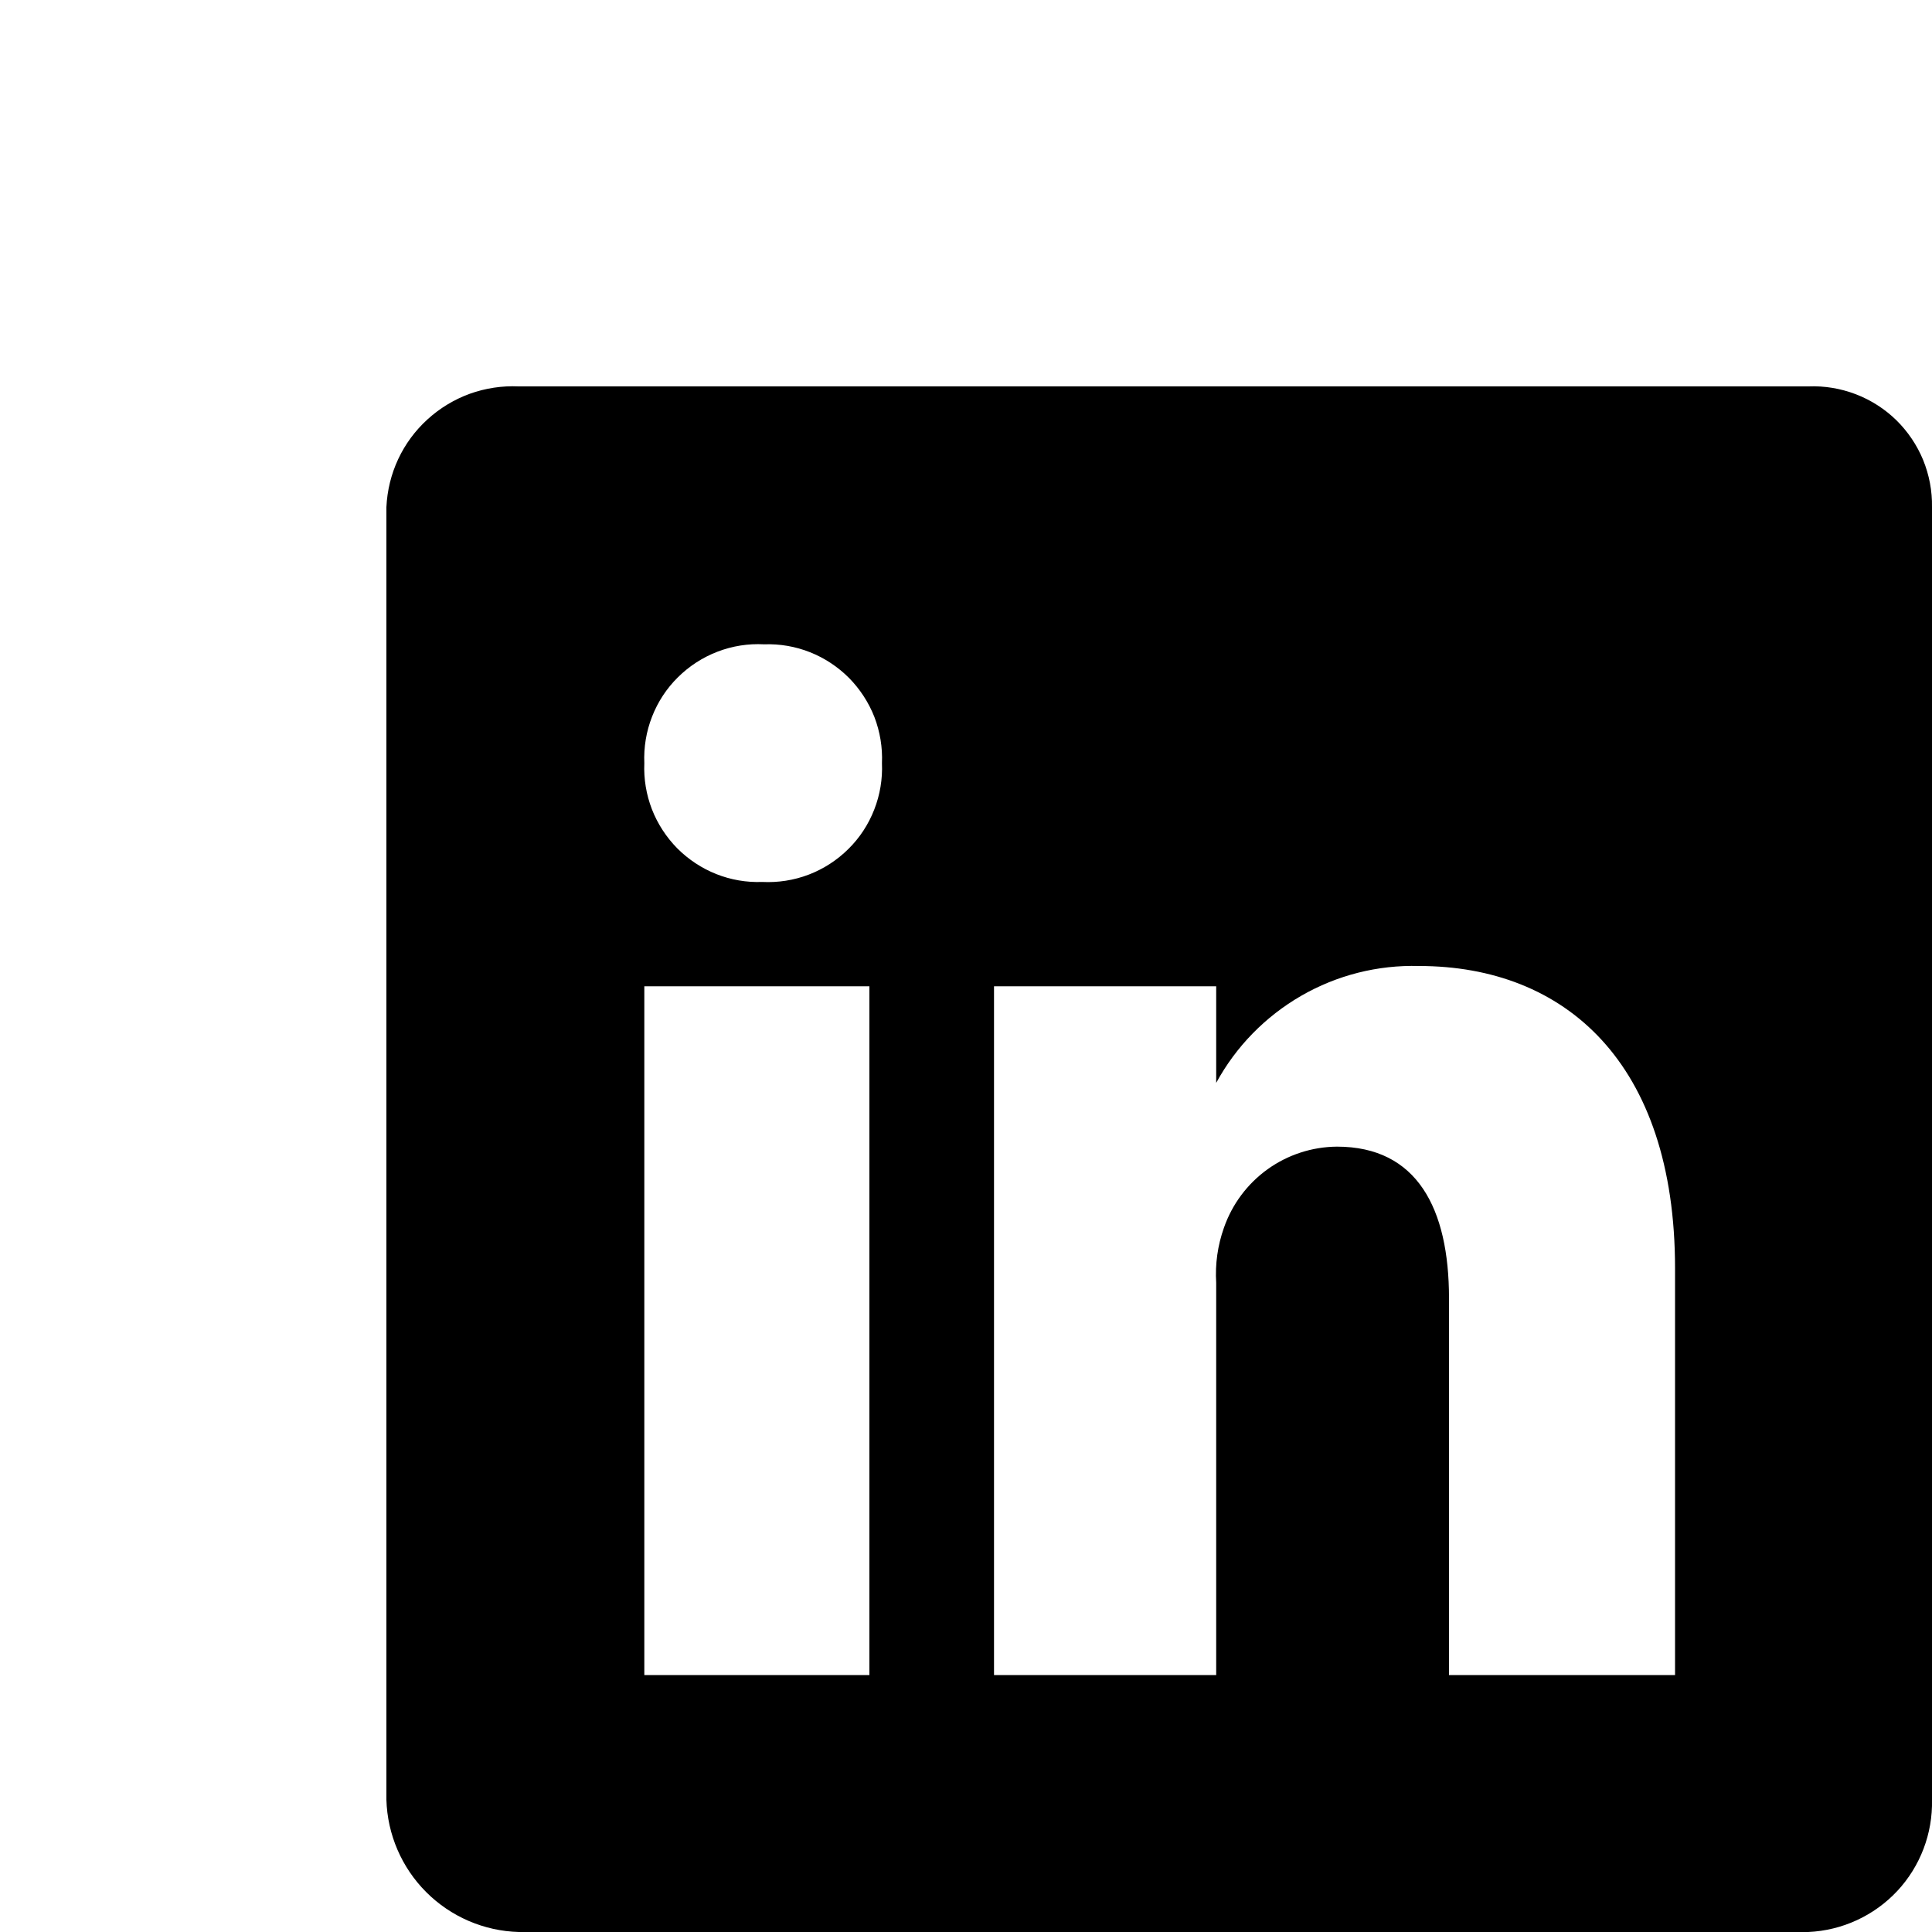
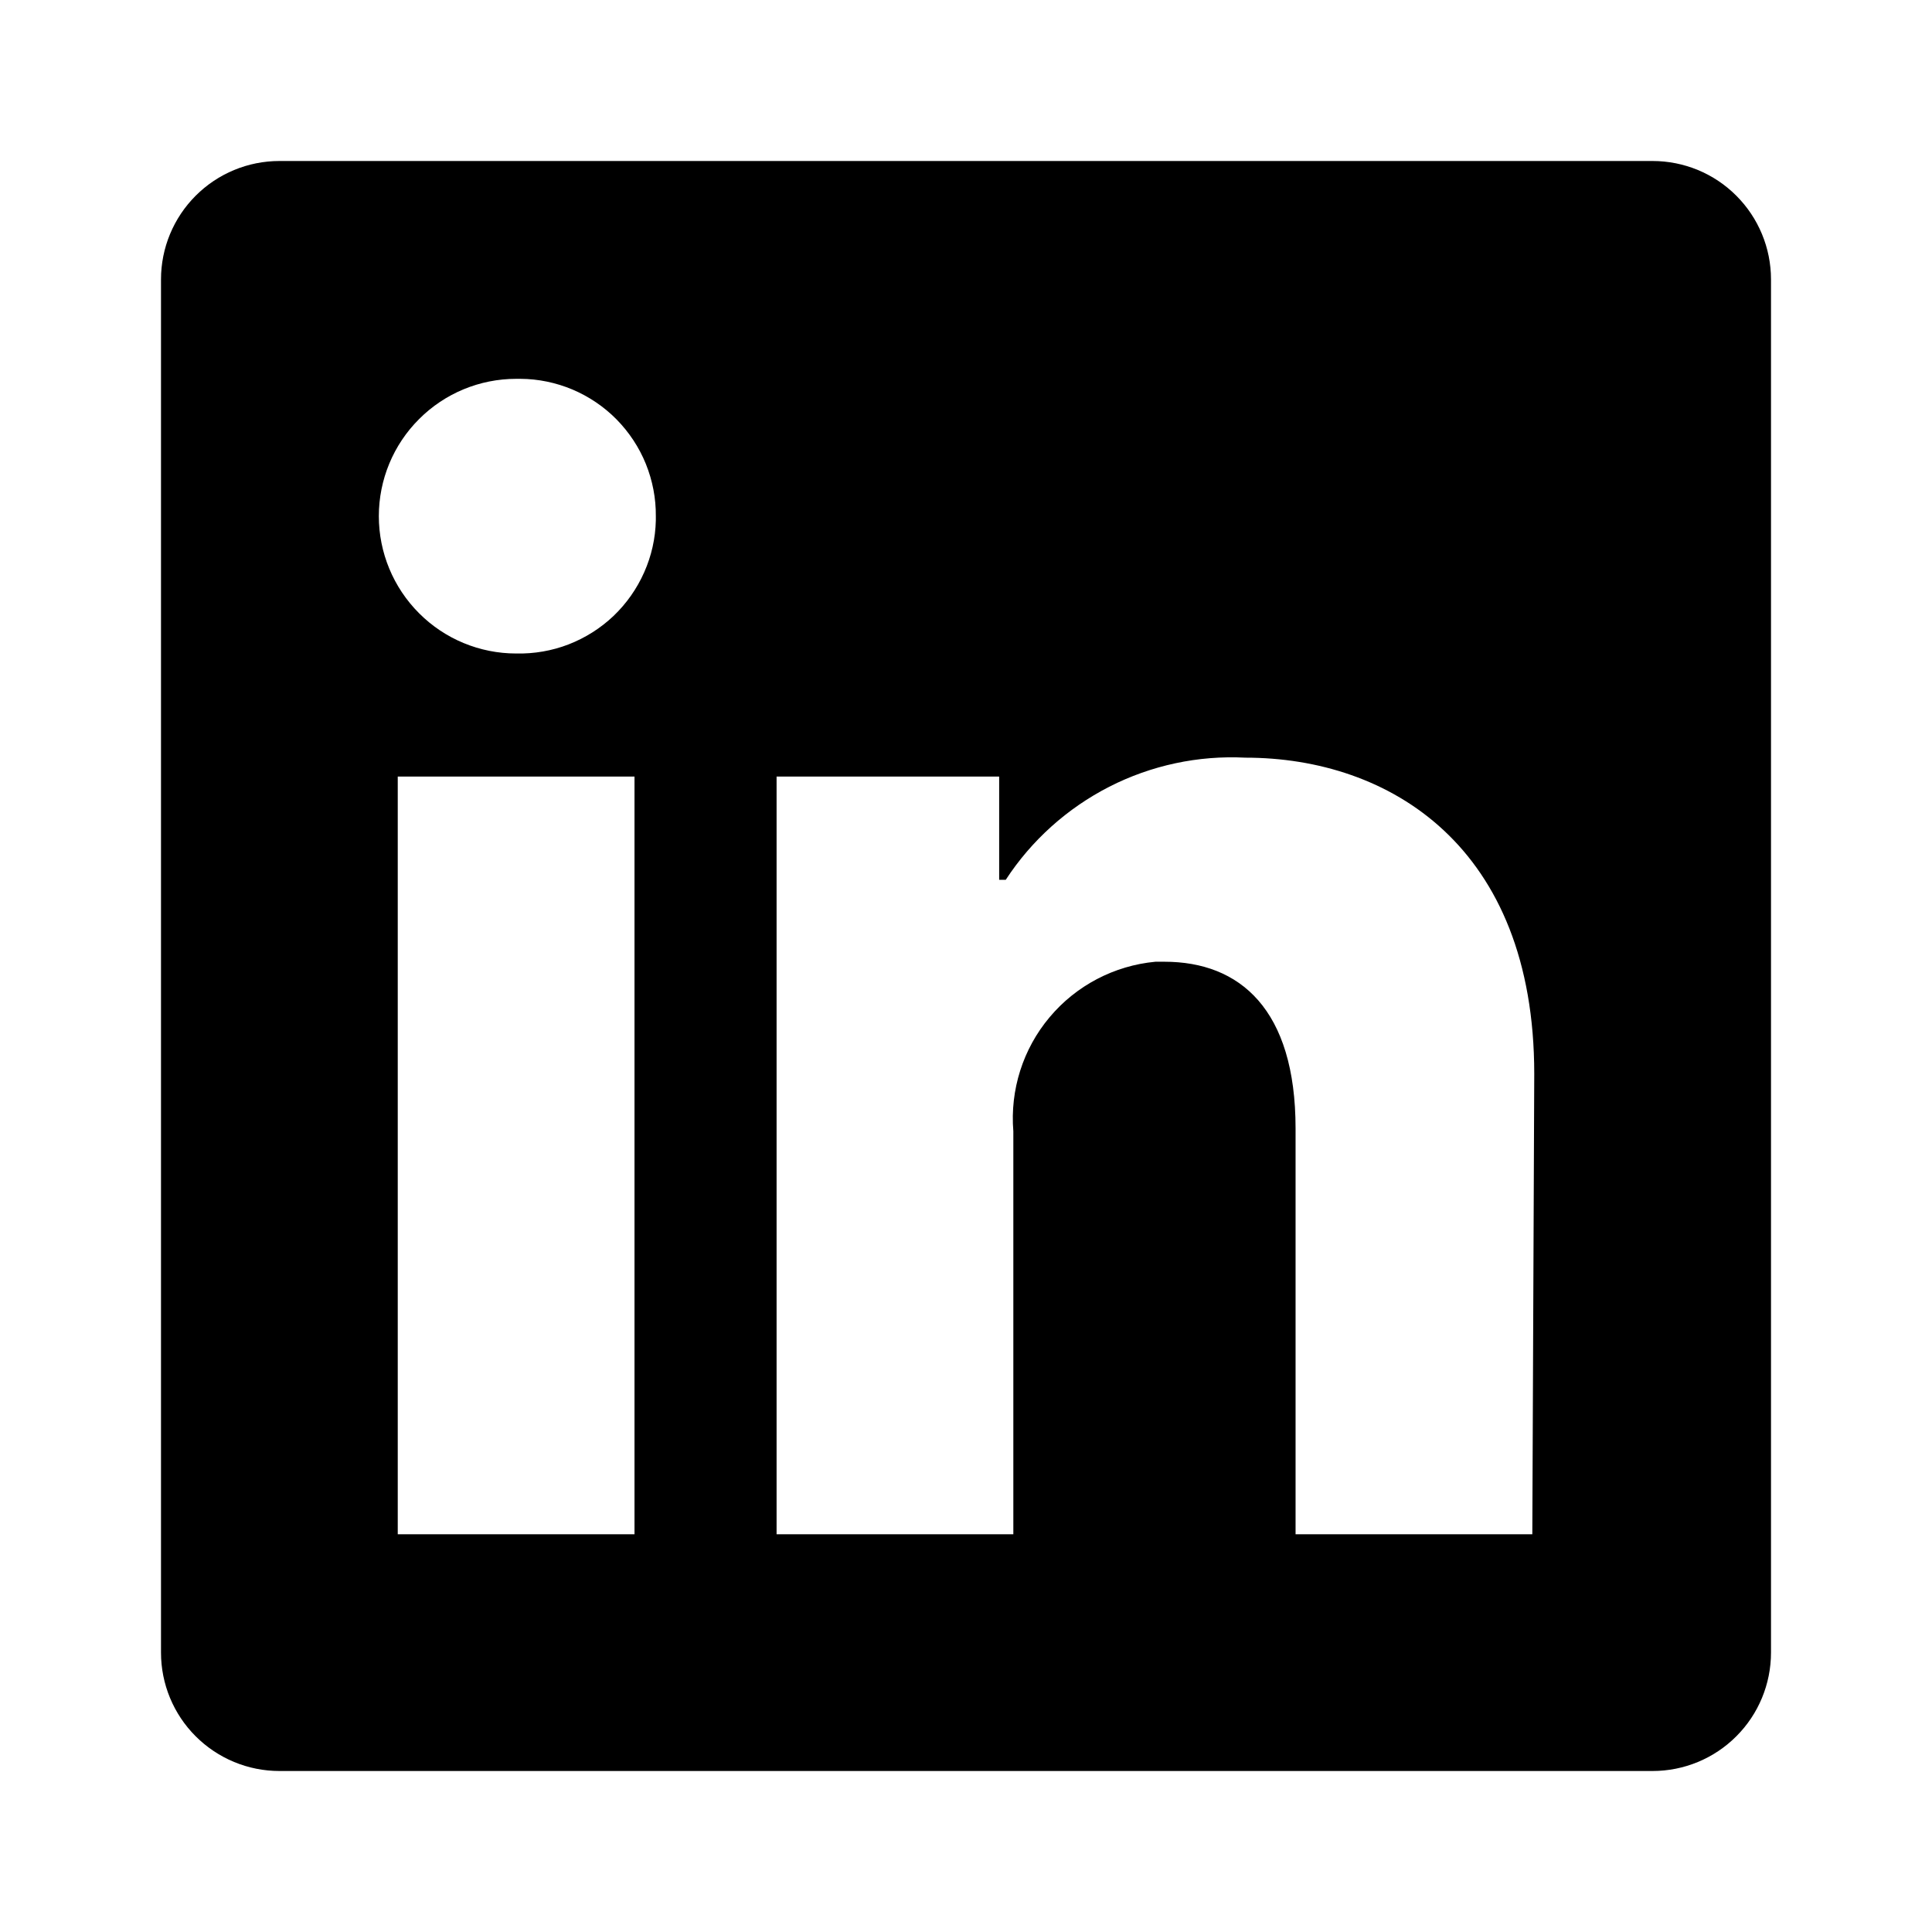
- <svg xmlns="http://www.w3.org/2000/svg" width="800px" height="800px" viewBox="0 0 20 20" fill="none">
-   <path d="M18.72 4H5.37C5.198 3.992 5.026 4.018 4.864 4.076C4.702 4.135 4.553 4.225 4.426 4.341C4.298 4.457 4.195 4.597 4.122 4.753C4.049 4.909 4.008 5.078 4 5.25V18.63C4.01 18.99 4.158 19.333 4.412 19.587C4.667 19.842 5.01 19.99 5.37 20H18.72C19.07 19.984 19.4 19.832 19.64 19.576C19.879 19.32 20.008 18.98 20 18.63V5.25C20.003 5.082 19.971 4.916 19.908 4.761C19.844 4.606 19.749 4.466 19.63 4.349C19.51 4.232 19.367 4.141 19.211 4.081C19.054 4.021 18.887 3.993 18.72 4ZM9 17.34H6.67V10.21H9V17.34ZM7.89 9.13C7.727 9.136 7.565 9.108 7.414 9.048C7.263 8.988 7.126 8.897 7.011 8.782C6.897 8.666 6.807 8.528 6.748 8.376C6.69 8.225 6.663 8.063 6.67 7.9C6.663 7.736 6.69 7.572 6.75 7.419C6.81 7.265 6.901 7.126 7.018 7.011C7.135 6.895 7.274 6.805 7.428 6.746C7.582 6.687 7.746 6.661 7.91 6.67C8.073 6.664 8.235 6.692 8.386 6.752C8.537 6.812 8.674 6.903 8.789 7.018C8.903 7.134 8.993 7.272 9.052 7.423C9.11 7.575 9.137 7.737 9.13 7.9C9.137 8.064 9.11 8.228 9.05 8.381C8.99 8.535 8.899 8.674 8.782 8.789C8.665 8.905 8.526 8.995 8.372 9.054C8.218 9.113 8.054 9.138 7.89 9.13ZM17.34 17.34H15V13.44C15 12.51 14.67 11.87 13.84 11.87C13.582 11.872 13.331 11.954 13.122 12.104C12.912 12.255 12.755 12.466 12.67 12.71C12.605 12.893 12.578 13.086 12.59 13.28V17.34H10.29V10.21H12.59V11.21C12.794 10.834 13.099 10.523 13.469 10.309C13.84 10.095 14.262 9.988 14.69 10C16.2 10 17.34 11 17.34 13.13V17.34Z" fill="#000000" />
+ <svg xmlns="http://www.w3.org/2000/svg" width="800px" height="800px" viewBox="0 0 24 24" fill="none">
+   <path d="M22 3.471V20.529C22 20.919 21.845 21.294 21.569 21.569C21.294 21.845 20.919 22 20.529 22H3.471C3.081 22 2.707 21.845 2.431 21.569C2.155 21.294 2 20.919 2 20.529V3.471C2 3.081 2.155 2.707 2.431 2.431C2.707 2.155 3.081 2 3.471 2H20.529C20.919 2 21.294 2.155 21.569 2.431C21.845 2.707 22 3.081 22 3.471ZM7.882 9.647H4.941V19.059H7.882V9.647ZM8.147 6.412C8.149 6.189 8.106 5.969 8.023 5.763C7.939 5.556 7.815 5.369 7.659 5.21C7.503 5.052 7.317 4.926 7.112 4.839C6.907 4.753 6.687 4.707 6.465 4.706H6.412C5.959 4.706 5.525 4.886 5.206 5.206C4.886 5.525 4.706 5.959 4.706 6.412C4.706 6.864 4.886 7.298 5.206 7.618C5.525 7.938 5.959 8.118 6.412 8.118C6.634 8.123 6.856 8.085 7.063 8.005C7.271 7.924 7.461 7.804 7.622 7.651C7.783 7.497 7.912 7.313 8.002 7.11C8.093 6.906 8.142 6.687 8.147 6.465V6.412ZM19.059 13.341C19.059 10.512 17.259 9.412 15.471 9.412C14.885 9.382 14.302 9.507 13.78 9.773C13.258 10.04 12.814 10.438 12.494 10.929H12.412V9.647H9.647V19.059H12.588V14.053C12.546 13.54 12.707 13.031 13.038 12.637C13.368 12.243 13.841 11.995 14.353 11.947H14.465C15.4 11.947 16.094 12.535 16.094 14.018V19.059H19.035L19.059 13.341Z" fill="#000000" />
</svg>
